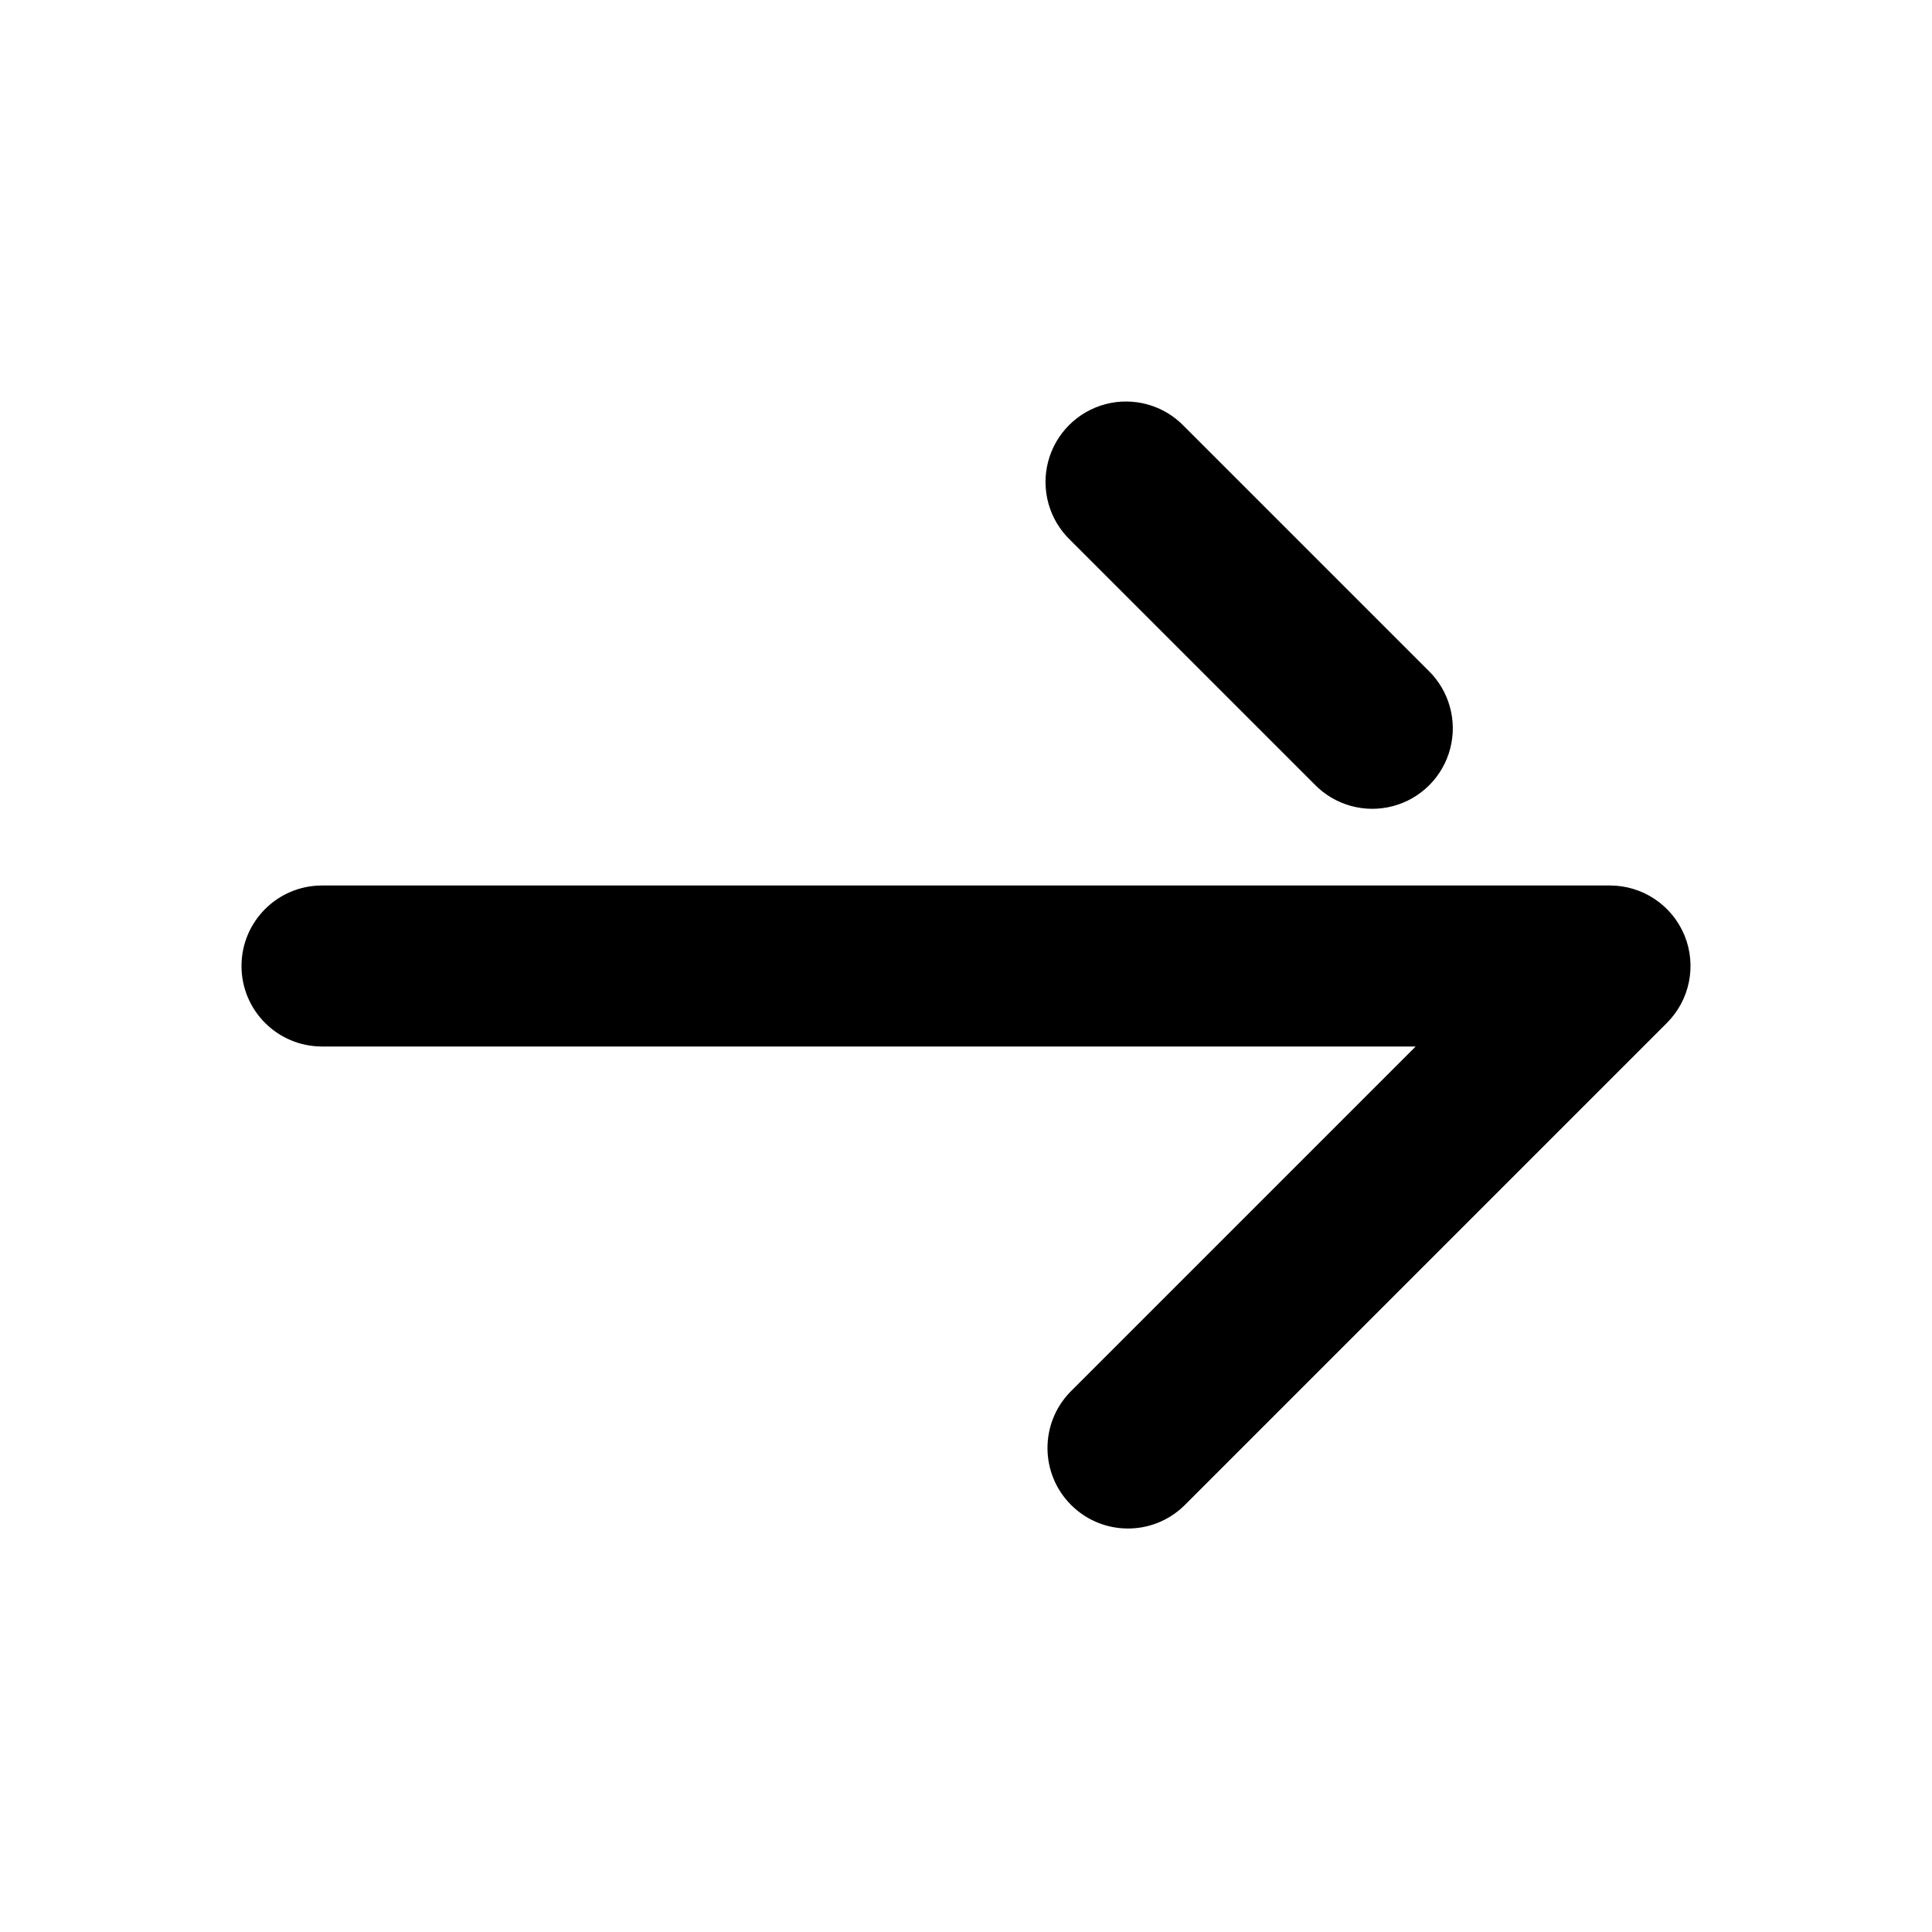
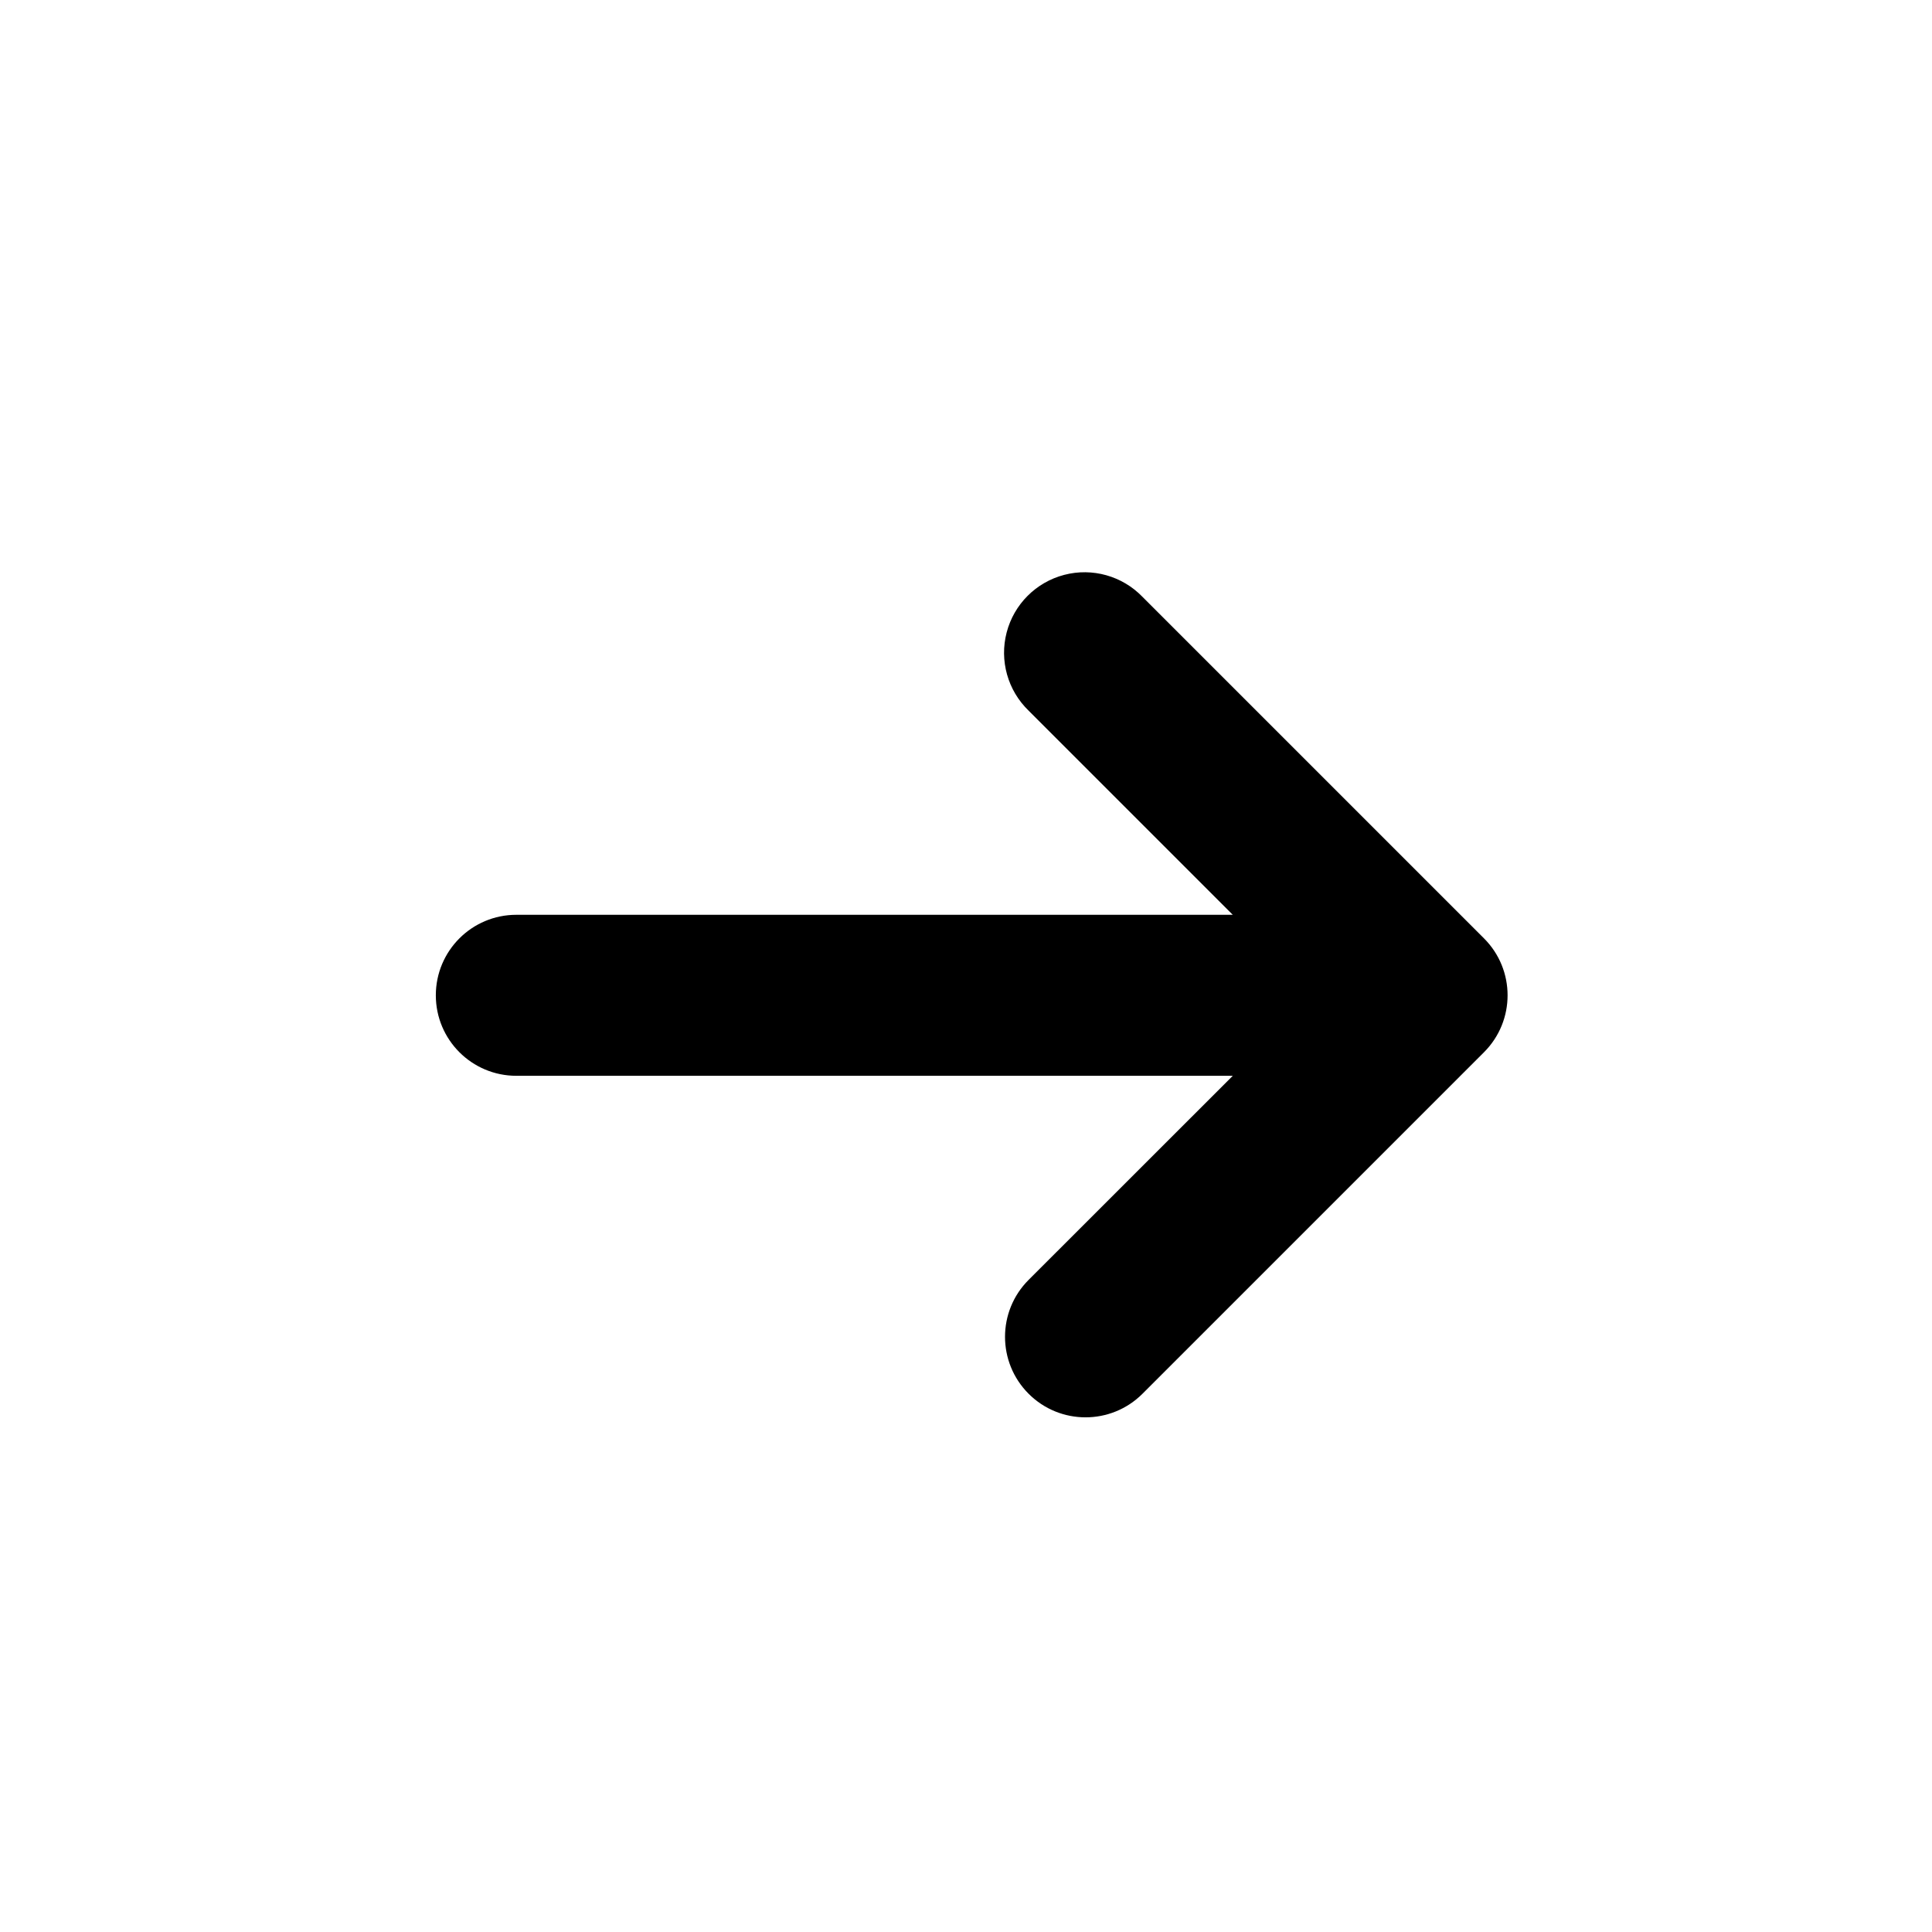
<svg xmlns="http://www.w3.org/2000/svg" viewBox="0 0 24 24" role="icon">
-   <path fill-rule="evenodd" d="M20.927 11.624a1 1 0 01-.22 1.083l-6 6a1 1 0 01-1.414-1.414L17.586 13H4a1 1 0 010-2h16a1 1 0 01.921.61zm-7.634-4.917a1 1 0 111.414-1.414l3.035 3.035a1 1 0 11-1.414 1.414l-3.035-3.035z" />
+   <path fill-rule="evenodd" clip-rule="evenodd" d="M15.314 11.364l-2.536-2.536a1 1 0 111.414-1.414l4.243 4.243a1 1 0 010 1.414l-4.243 4.243a1 1 0 01-1.414-1.415l2.536-2.535h-8.9a1 1 0 010-2h8.9z" />
</svg>
